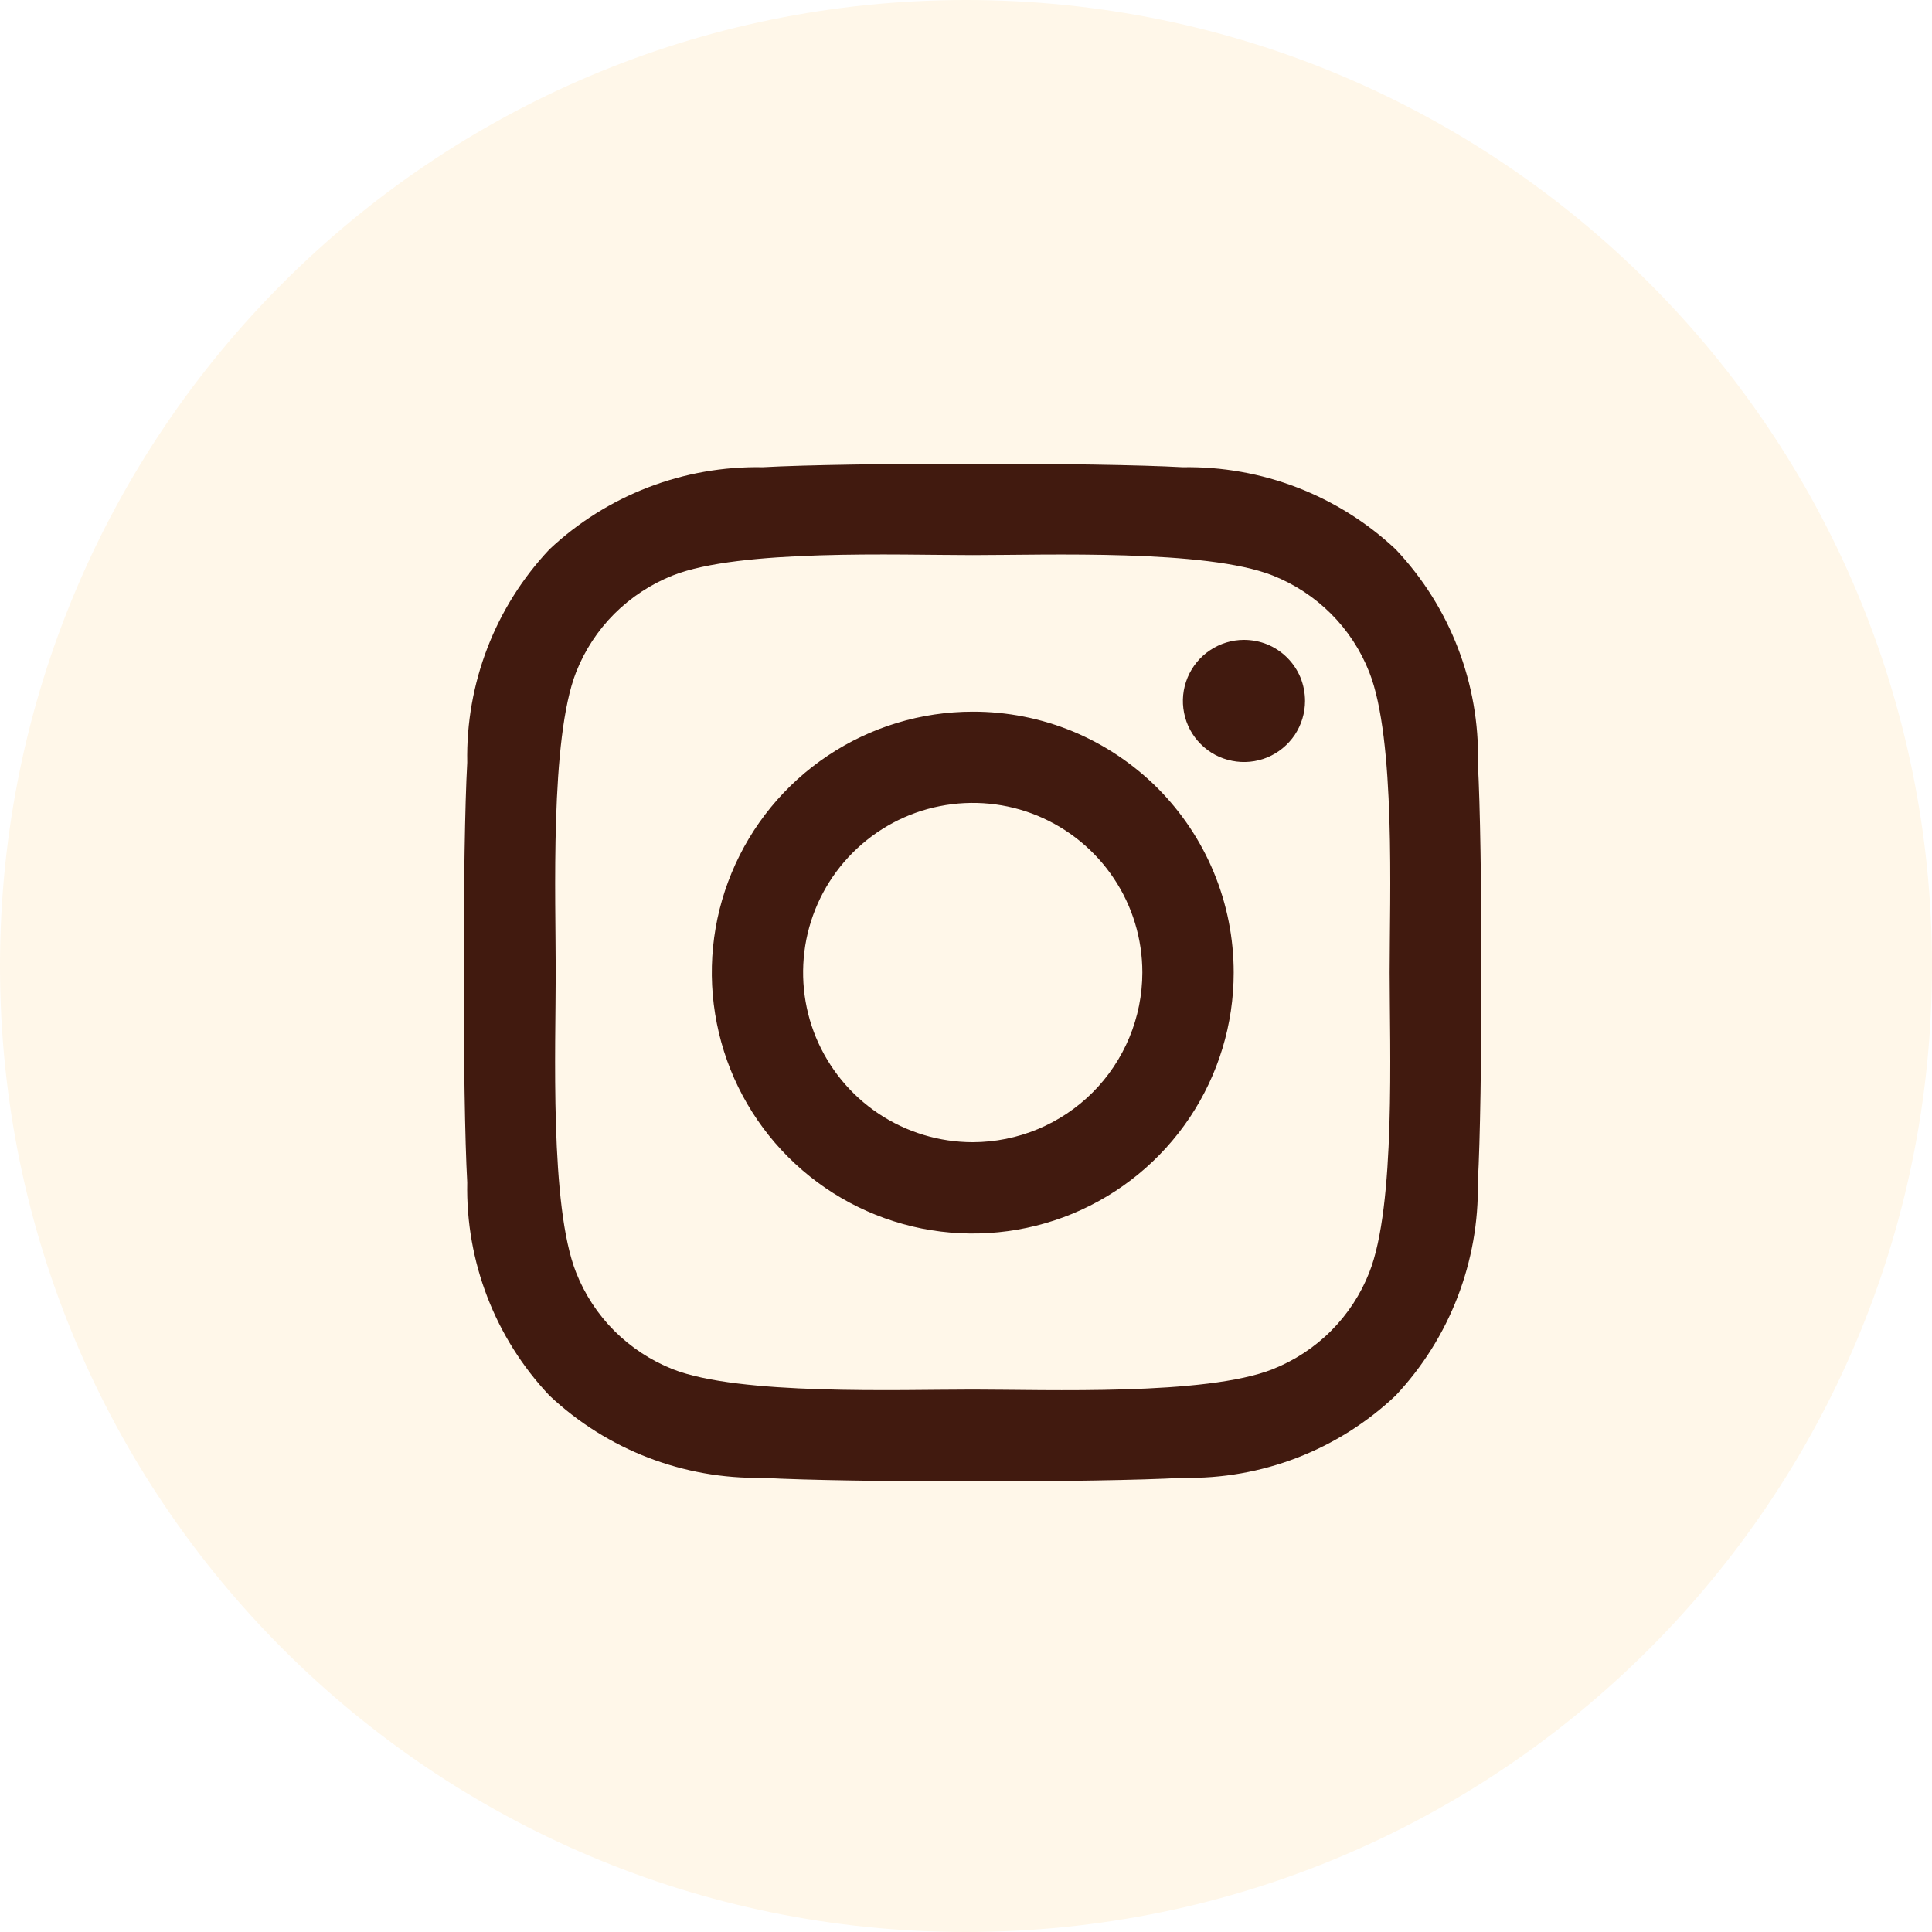
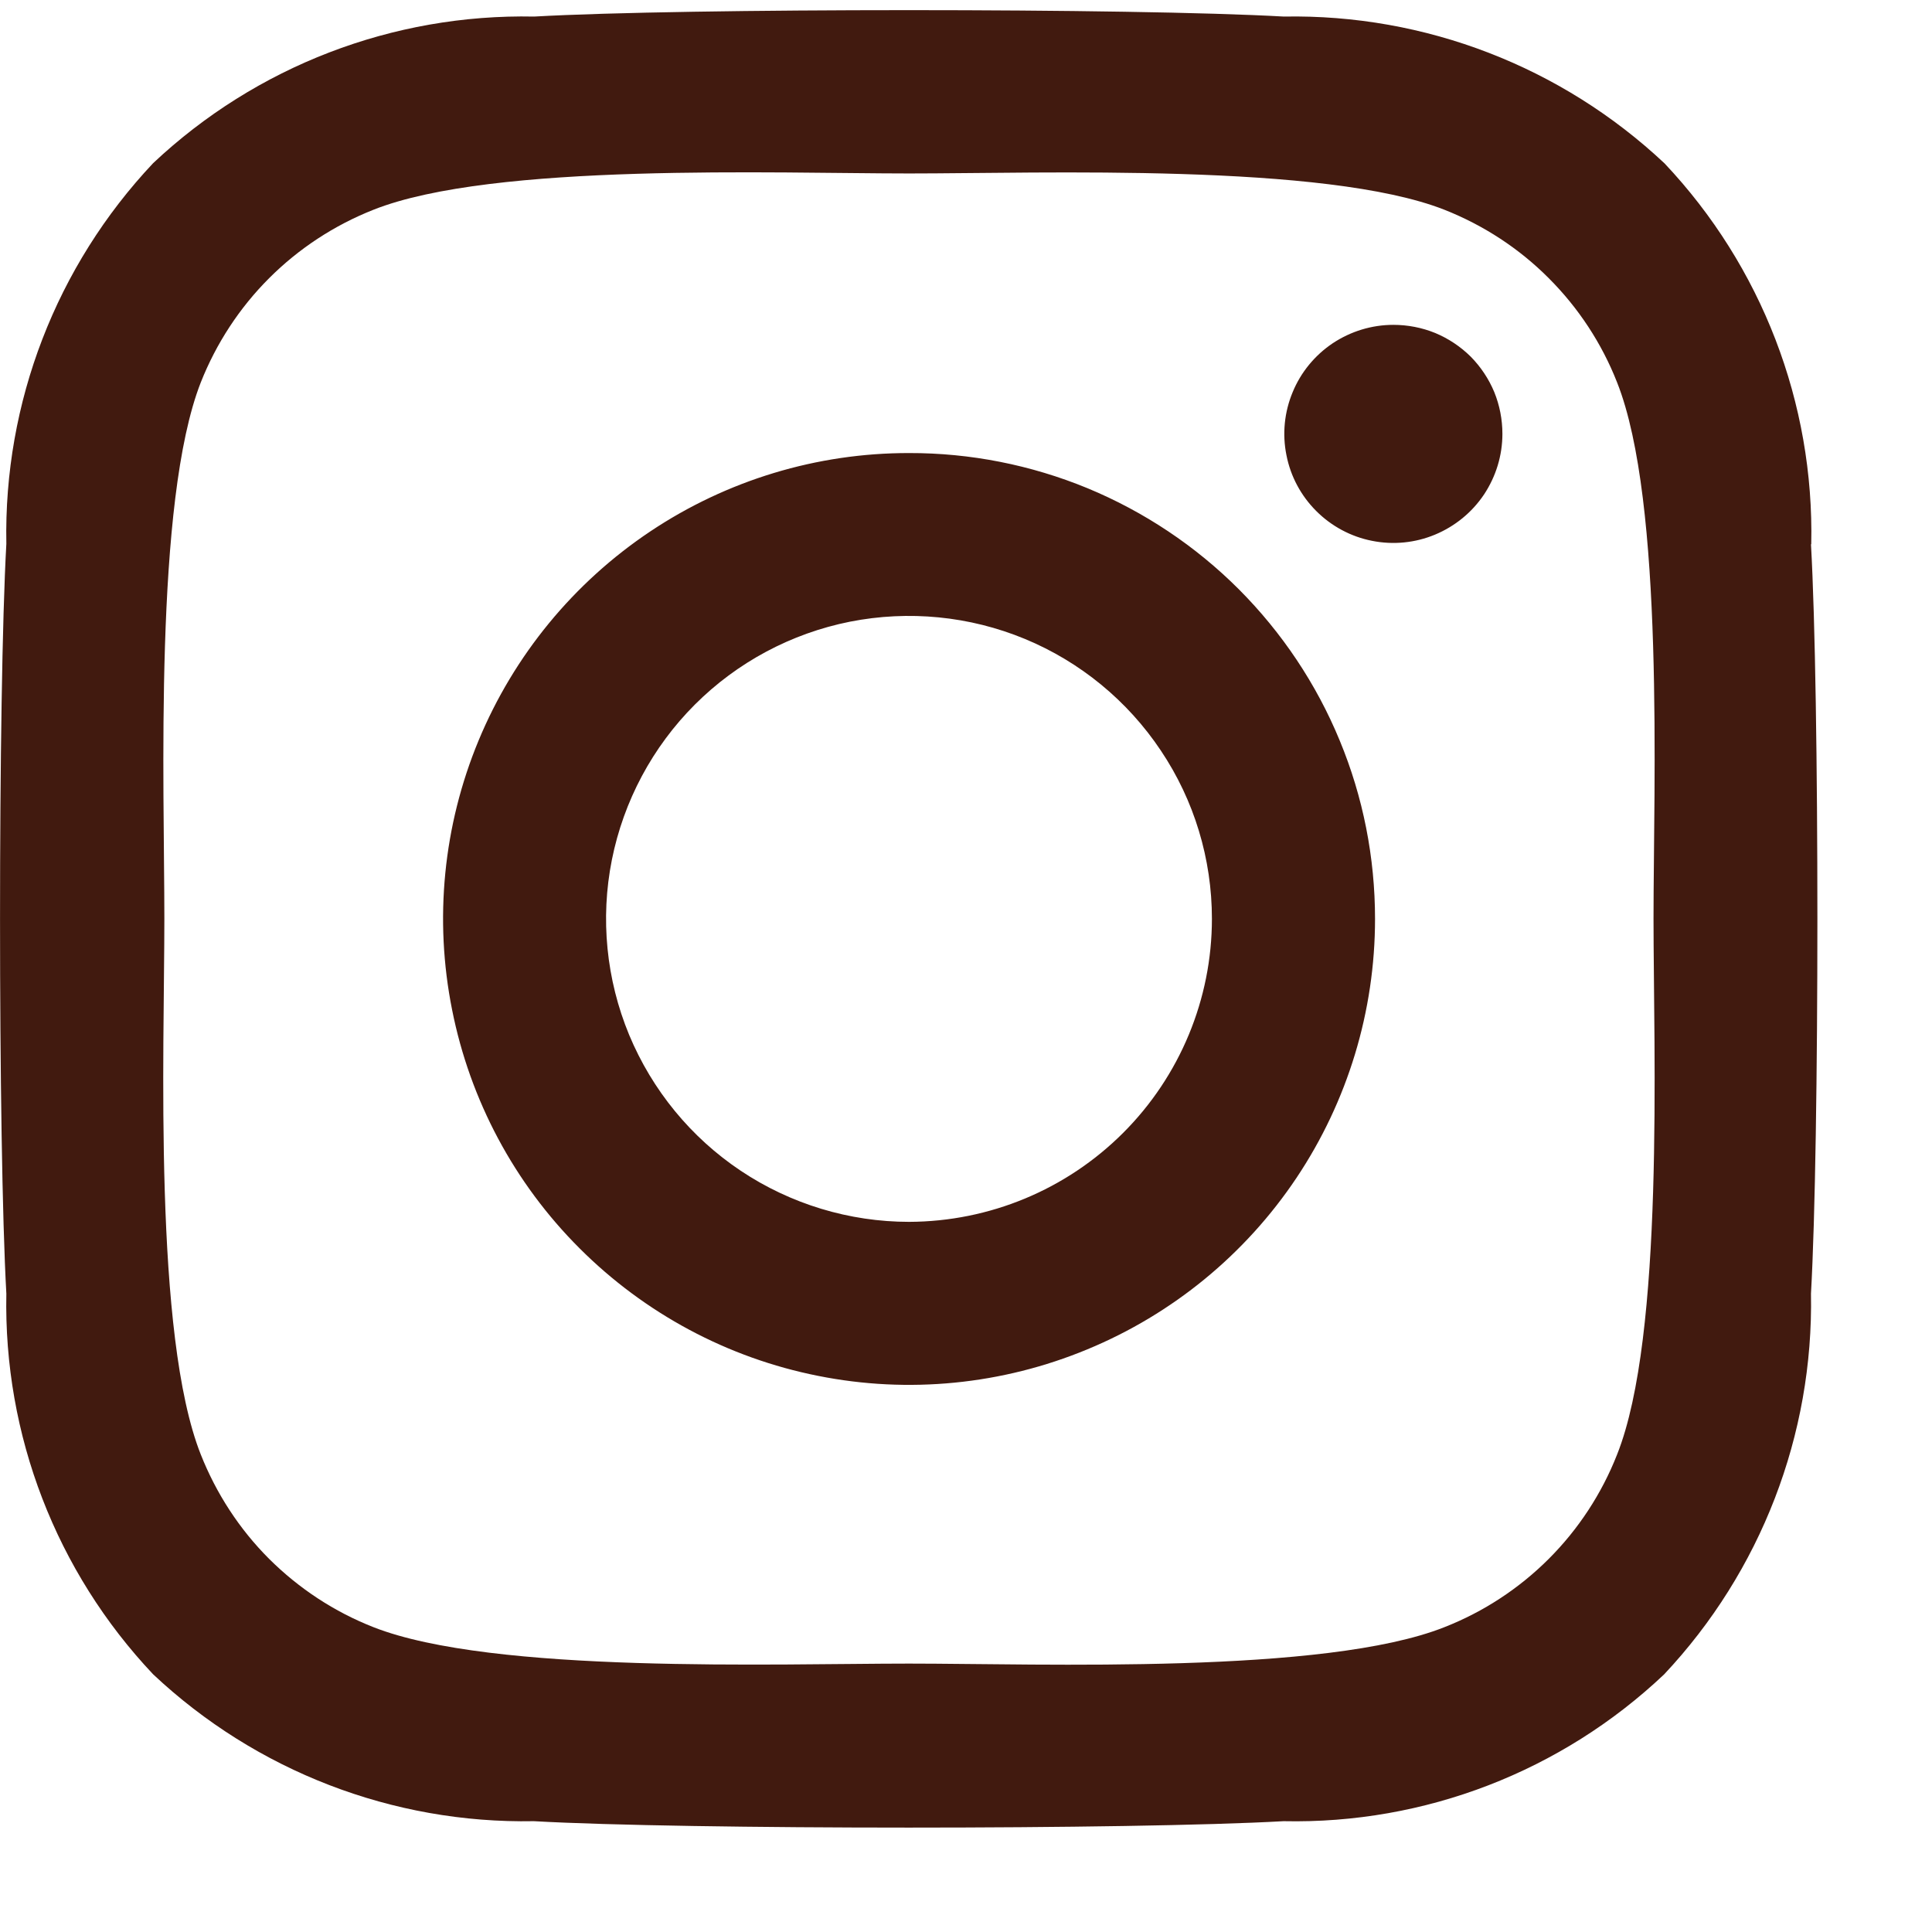
- <svg xmlns="http://www.w3.org/2000/svg" width="25" height="25" viewBox="0 0 25 25" fill="none">
-   <circle cx="12.5" cy="12.5" r="12.5" fill="#FFF7E9" />
-   <path d="M12.588 9.209C11.92 9.209 11.267 9.407 10.712 9.778C10.156 10.149 9.724 10.676 9.468 11.293C9.212 11.91 9.145 12.588 9.276 13.244C9.406 13.899 9.727 14.5 10.2 14.973C10.672 15.445 11.273 15.766 11.928 15.897C12.583 16.027 13.262 15.96 13.879 15.705C14.496 15.449 15.024 15.016 15.395 14.461C15.766 13.906 15.964 13.253 15.964 12.585C15.964 12.142 15.878 11.702 15.708 11.292C15.539 10.882 15.29 10.51 14.977 10.196C14.663 9.883 14.291 9.634 13.881 9.464C13.471 9.295 13.031 9.208 12.588 9.209ZM12.588 14.78C12.154 14.78 11.729 14.651 11.368 14.41C11.007 14.169 10.726 13.826 10.559 13.425C10.393 13.024 10.35 12.583 10.434 12.157C10.519 11.731 10.728 11.34 11.035 11.033C11.342 10.726 11.733 10.516 12.159 10.432C12.585 10.347 13.026 10.39 13.427 10.556C13.828 10.723 14.171 11.004 14.412 11.365C14.654 11.726 14.782 12.15 14.782 12.585C14.781 13.166 14.55 13.724 14.139 14.136C13.727 14.547 13.17 14.779 12.588 14.78ZM16.887 9.071C16.887 9.227 16.84 9.38 16.754 9.51C16.667 9.639 16.543 9.741 16.399 9.801C16.255 9.86 16.096 9.876 15.943 9.845C15.789 9.815 15.648 9.74 15.538 9.629C15.427 9.519 15.352 9.378 15.322 9.225C15.291 9.071 15.307 8.913 15.367 8.768C15.427 8.624 15.528 8.5 15.658 8.414C15.788 8.327 15.94 8.28 16.097 8.28C16.201 8.28 16.304 8.3 16.4 8.339C16.496 8.379 16.583 8.437 16.657 8.511C16.73 8.584 16.788 8.671 16.828 8.767C16.867 8.864 16.887 8.967 16.887 9.071ZM19.125 9.87C19.147 8.846 18.765 7.855 18.062 7.11C17.317 6.409 16.326 6.028 15.303 6.046C14.216 5.985 10.958 5.985 9.871 6.046C8.847 6.026 7.856 6.407 7.11 7.108C6.408 7.853 6.026 8.844 6.046 9.867C5.985 10.954 5.985 14.213 6.046 15.301C6.025 16.324 6.407 17.315 7.11 18.059C7.856 18.76 8.845 19.142 9.869 19.123C10.956 19.185 14.214 19.185 15.301 19.123C16.324 19.145 17.315 18.763 18.059 18.059C18.76 17.314 19.142 16.323 19.123 15.3C19.185 14.213 19.185 10.954 19.123 9.87H19.125ZM17.718 16.467C17.607 16.75 17.438 17.007 17.223 17.222C17.008 17.437 16.75 17.606 16.467 17.718C15.601 18.061 13.545 17.981 12.587 17.981C11.629 17.981 9.57 18.057 8.706 17.718C8.423 17.606 8.166 17.437 7.95 17.222C7.735 17.007 7.567 16.75 7.455 16.467C7.111 15.6 7.191 13.543 7.191 12.582C7.191 11.621 7.115 9.564 7.455 8.697C7.567 8.414 7.735 8.157 7.95 7.942C8.166 7.727 8.423 7.558 8.706 7.446C9.572 7.103 11.629 7.183 12.587 7.183C13.545 7.183 15.604 7.106 16.467 7.446C16.75 7.558 17.008 7.727 17.223 7.942C17.438 8.157 17.607 8.414 17.718 8.697C18.062 9.564 17.982 11.621 17.982 12.582C17.982 13.543 18.062 15.603 17.718 16.467Z" fill="#411A0F" />
+ <svg xmlns="http://www.w3.org/2000/svg" width="14" height="14" viewBox="0 0 14 14" fill="none">
+   <path d="M6.588 3.283C5.92 3.282 5.267 3.48 4.712 3.851C4.157 4.222 3.724 4.749 3.468 5.366C3.212 5.983 3.145 6.662 3.276 7.317C3.406 7.972 3.727 8.574 4.2 9.046C4.672 9.518 5.273 9.84 5.928 9.97C6.583 10.101 7.262 10.034 7.879 9.778C8.496 9.523 9.024 9.09 9.395 8.535C9.766 7.98 9.964 7.327 9.964 6.659C9.964 6.215 9.878 5.776 9.708 5.366C9.539 4.956 9.29 4.584 8.977 4.27C8.663 3.956 8.291 3.708 7.881 3.538C7.471 3.369 7.031 3.282 6.588 3.283ZM6.588 8.854C6.154 8.854 5.729 8.725 5.368 8.484C5.007 8.243 4.726 7.9 4.559 7.499C4.393 7.098 4.349 6.656 4.434 6.23C4.519 5.805 4.728 5.413 5.035 5.106C5.342 4.799 5.733 4.59 6.159 4.505C6.585 4.421 7.026 4.464 7.427 4.63C7.828 4.796 8.171 5.078 8.412 5.439C8.654 5.8 8.782 6.224 8.782 6.658C8.782 7.24 8.55 7.798 8.139 8.209C7.727 8.621 7.17 8.852 6.588 8.854ZM10.887 3.144C10.887 3.301 10.84 3.453 10.754 3.583C10.667 3.713 10.543 3.814 10.399 3.874C10.255 3.934 10.096 3.95 9.942 3.919C9.789 3.889 9.648 3.813 9.538 3.703C9.427 3.592 9.352 3.452 9.322 3.298C9.291 3.145 9.307 2.986 9.367 2.842C9.426 2.698 9.528 2.574 9.658 2.487C9.788 2.401 9.94 2.354 10.097 2.354C10.201 2.354 10.304 2.374 10.4 2.413C10.496 2.453 10.583 2.511 10.657 2.584C10.73 2.658 10.788 2.745 10.828 2.841C10.867 2.937 10.887 3.04 10.887 3.144ZM13.125 3.944C13.147 2.92 12.765 1.929 12.062 1.184C11.316 0.483 10.326 0.101 9.303 0.12C8.216 0.058 4.958 0.058 3.871 0.12C2.847 0.099 1.856 0.48 1.11 1.182C0.408 1.927 0.026 2.917 0.046 3.941C-0.015 5.028 -0.015 8.287 0.046 9.374C0.025 10.398 0.407 11.389 1.11 12.133C1.856 12.834 2.845 13.216 3.869 13.197C4.956 13.259 8.214 13.259 9.301 13.197C10.324 13.219 11.315 12.837 12.059 12.133C12.76 11.387 13.142 10.397 13.123 9.374C13.185 8.287 13.185 5.028 13.123 3.944H13.125ZM11.718 10.54C11.607 10.823 11.438 11.081 11.223 11.296C11.008 11.511 10.75 11.68 10.467 11.791C9.601 12.135 7.545 12.055 6.587 12.055C5.629 12.055 3.57 12.131 2.706 11.791C2.423 11.68 2.166 11.511 1.95 11.296C1.735 11.081 1.567 10.823 1.455 10.54C1.111 9.673 1.191 7.617 1.191 6.656C1.191 5.694 1.115 3.638 1.455 2.771C1.567 2.488 1.735 2.231 1.95 2.016C2.166 1.8 2.423 1.632 2.706 1.52C3.572 1.176 5.629 1.257 6.587 1.257C7.545 1.257 9.603 1.18 10.467 1.52C10.75 1.632 11.008 1.8 11.223 2.016C11.438 2.231 11.607 2.488 11.718 2.771C12.062 3.638 11.982 5.694 11.982 6.656C11.982 7.617 12.062 9.677 11.718 10.54Z" fill="#411A0F" />
</svg>
